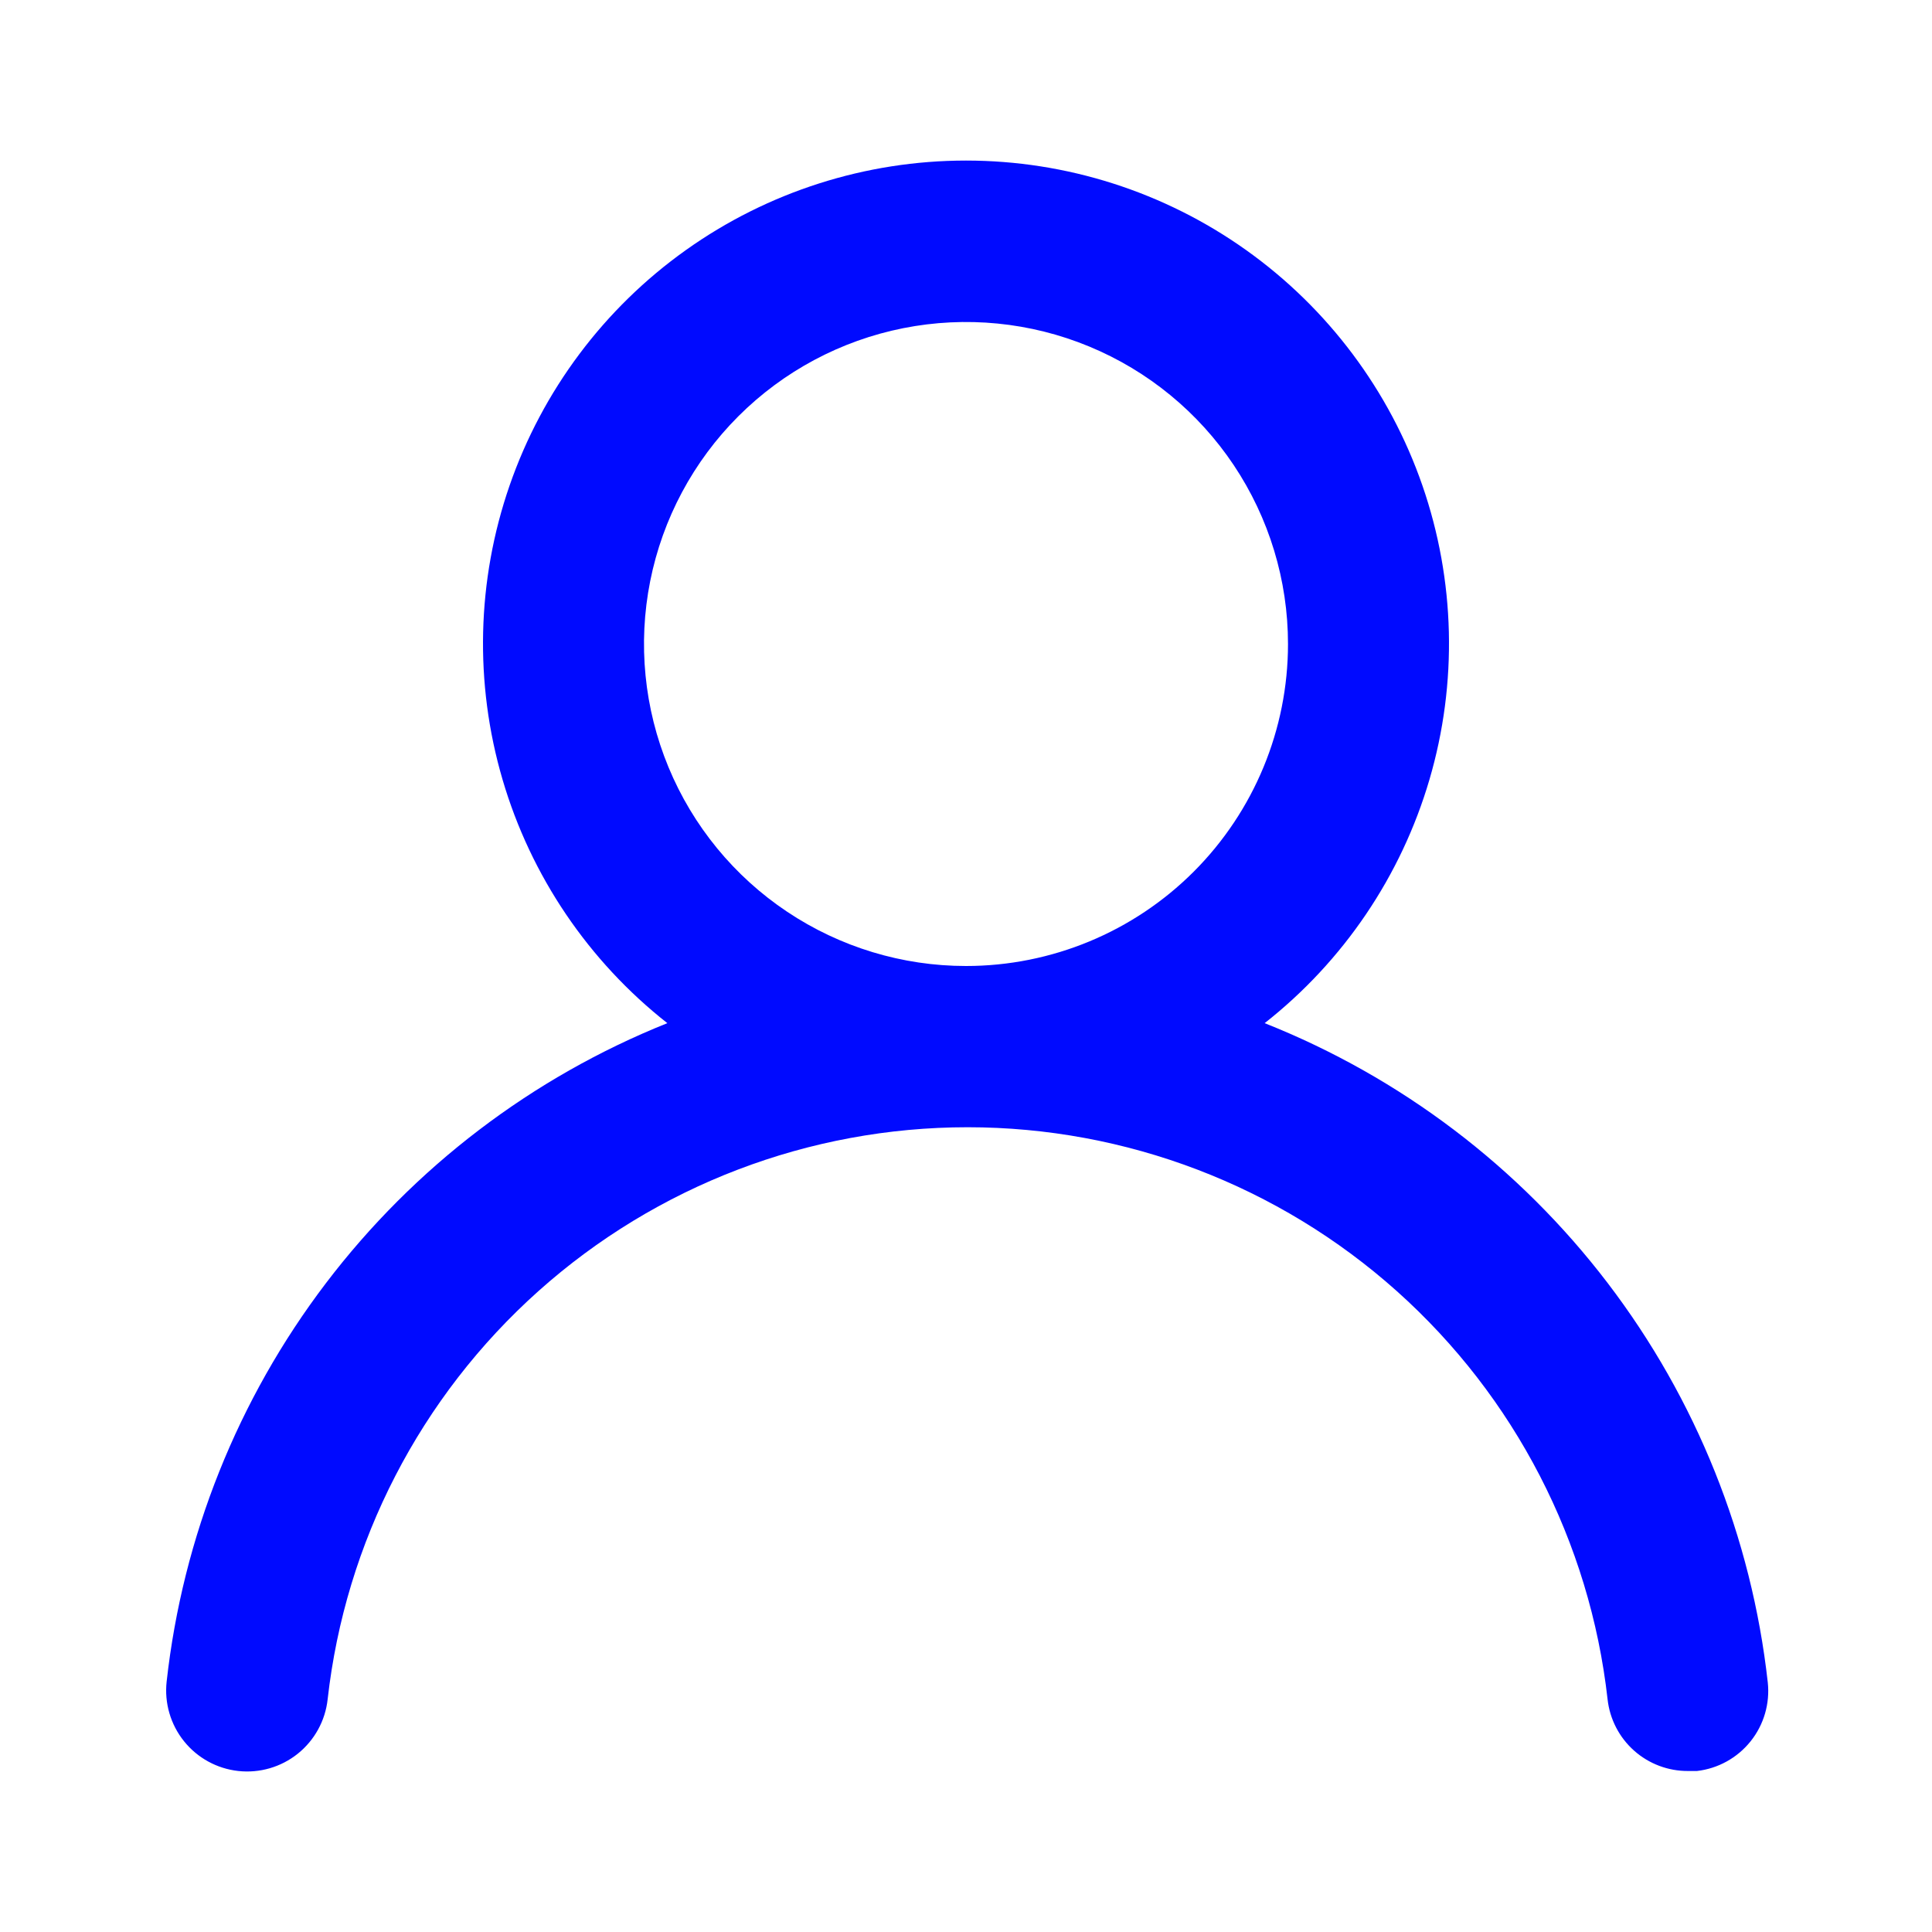
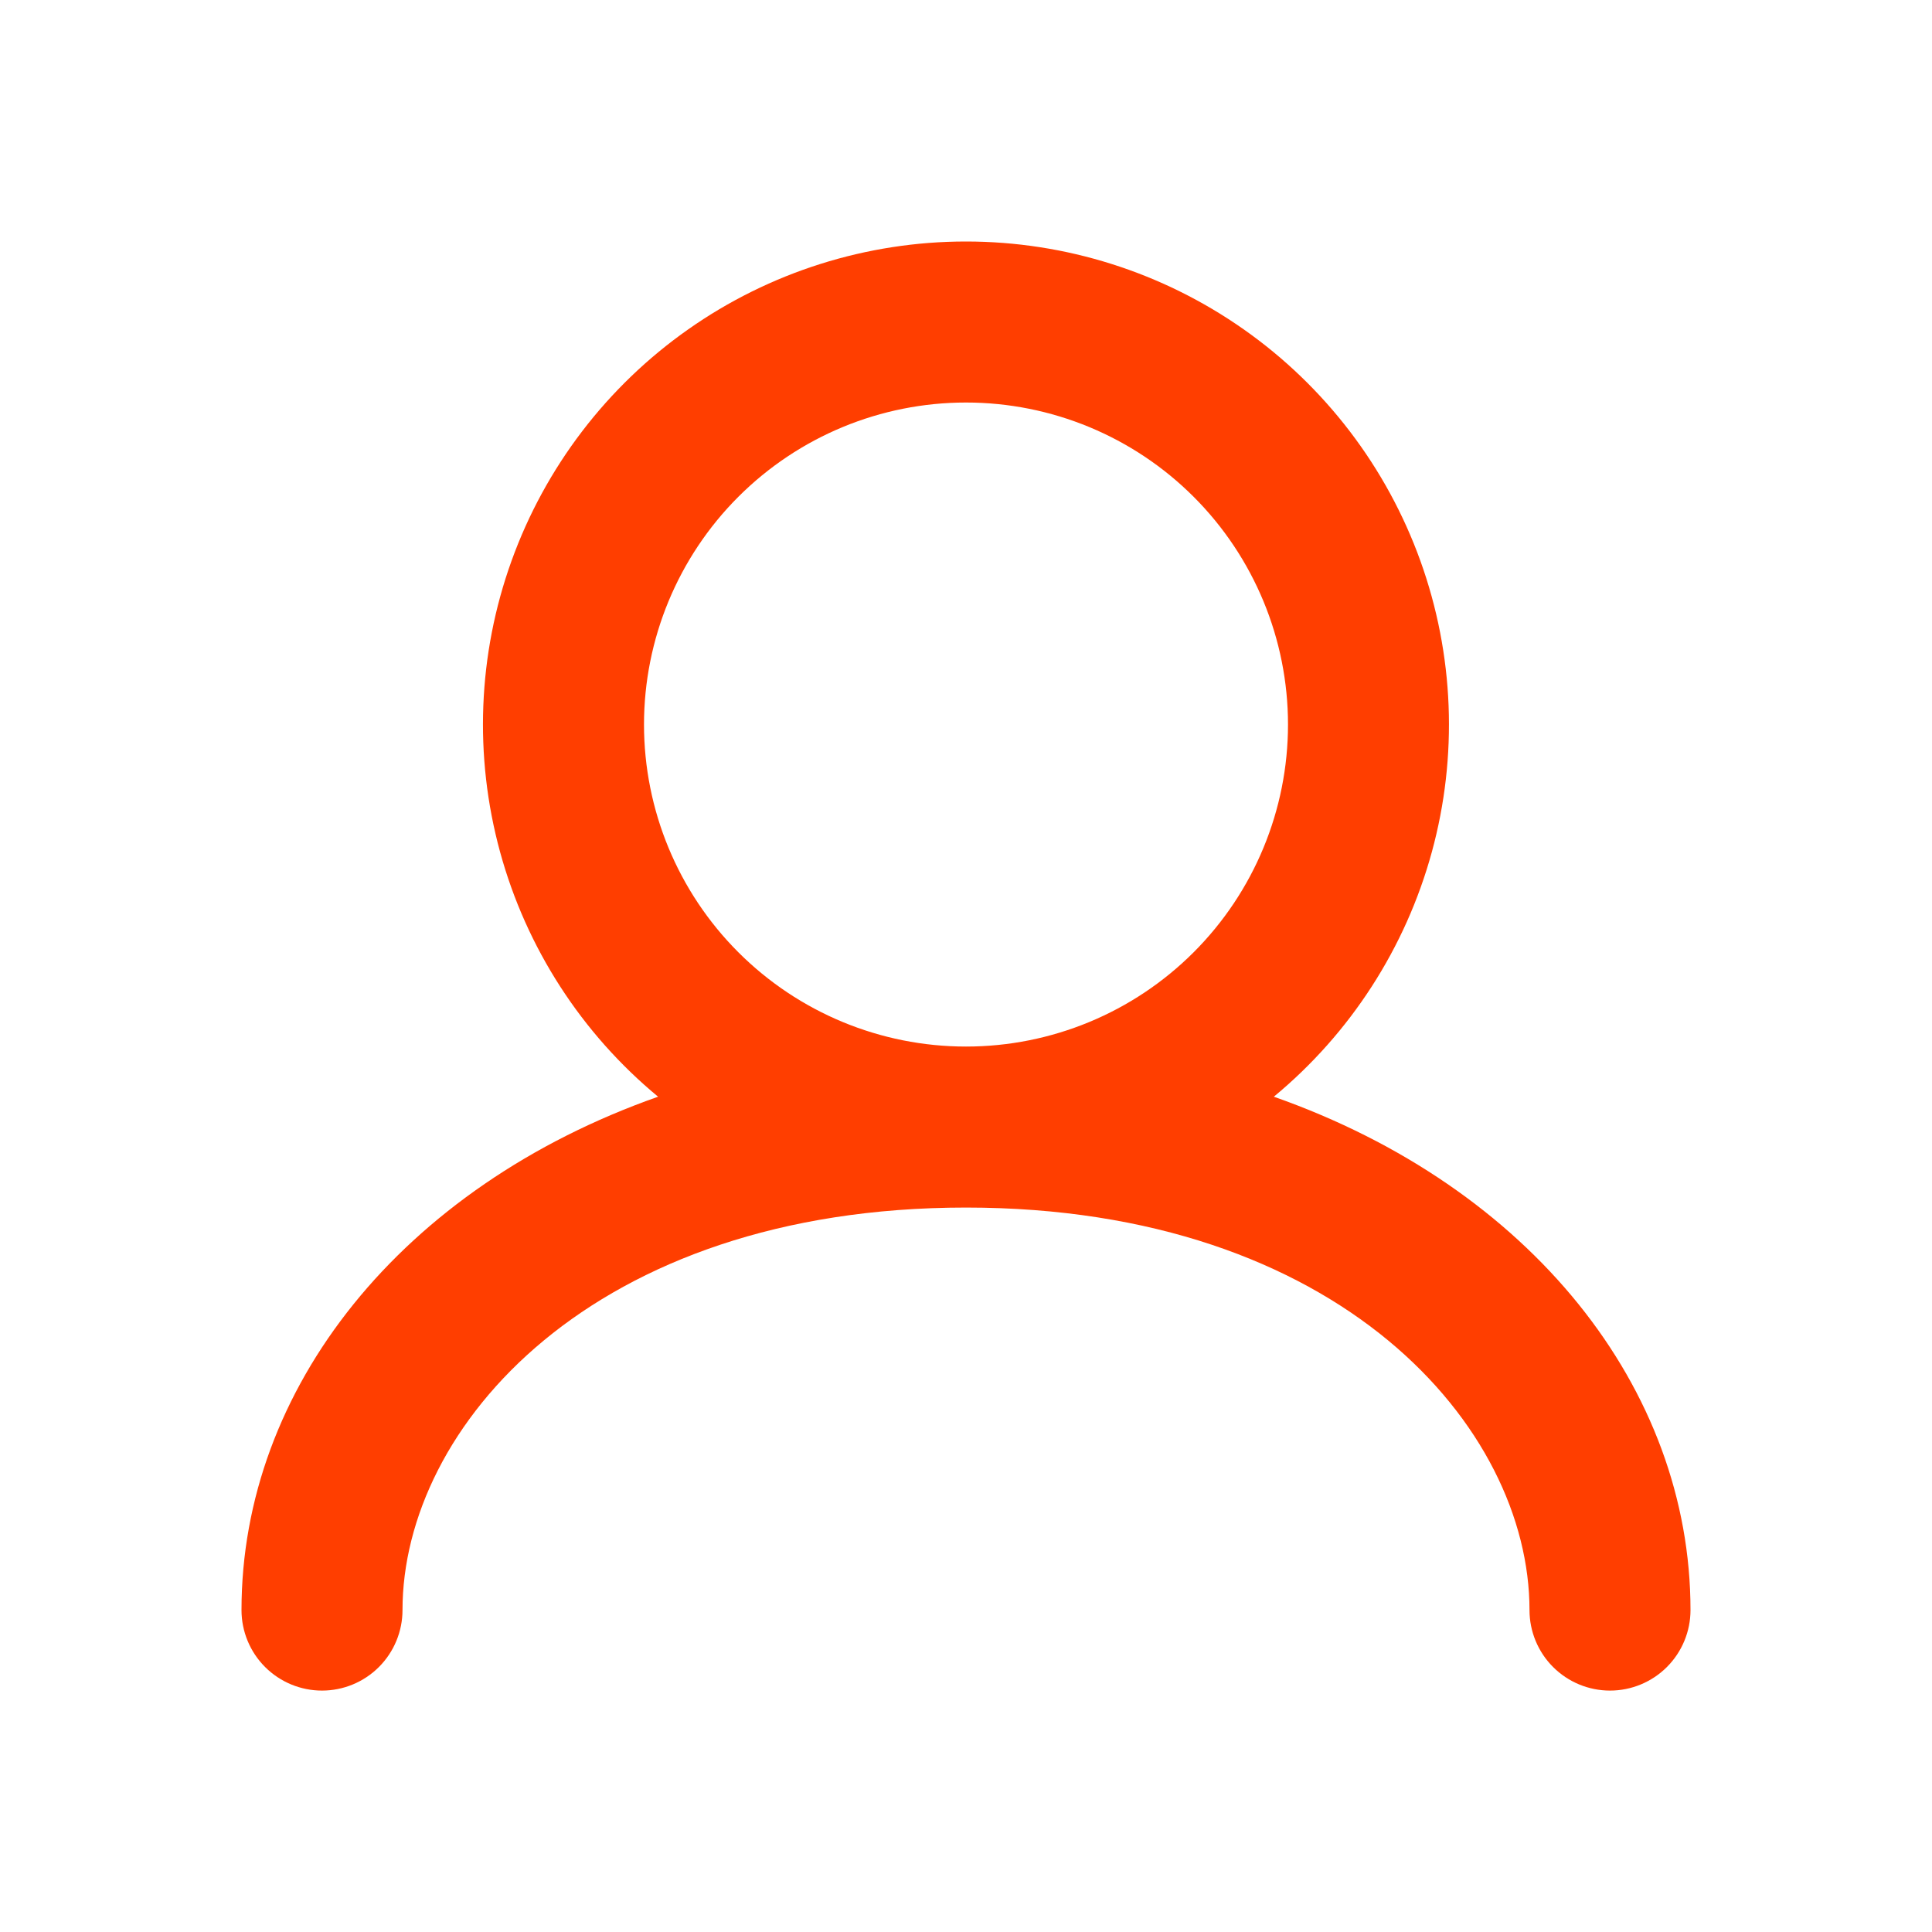
<svg xmlns="http://www.w3.org/2000/svg" width="200" height="200" viewBox="0 0 200 200" fill="none">
-   <path d="M130.917 105.917C139.087 99.489 145.05 90.674 147.977 80.7C150.904 70.725 150.649 60.086 147.248 50.262C143.847 40.439 137.469 31.92 129.001 25.89C120.532 19.861 110.395 16.621 100 16.621C89.605 16.621 79.468 19.861 70.999 25.89C62.531 31.92 56.153 40.439 52.752 50.262C49.351 60.086 49.096 70.725 52.023 80.7C54.95 90.674 60.913 99.489 69.083 105.917C55.084 111.525 42.869 120.828 33.741 132.833C24.613 144.837 18.913 159.094 17.25 174.083C17.13 175.178 17.226 176.285 17.534 177.342C17.841 178.399 18.354 179.385 19.043 180.244C20.433 181.979 22.456 183.09 24.667 183.333C26.877 183.576 29.093 182.932 30.828 181.541C32.562 180.15 33.674 178.127 33.917 175.917C35.746 159.627 43.514 144.582 55.735 133.657C67.956 122.731 83.774 116.692 100.167 116.692C116.559 116.692 132.377 122.731 144.598 133.657C156.819 144.582 164.587 159.627 166.417 175.917C166.643 177.964 167.62 179.855 169.159 181.225C170.698 182.595 172.69 183.346 174.75 183.333H175.667C177.851 183.082 179.848 181.977 181.221 180.26C182.595 178.543 183.234 176.353 183 174.167C181.329 159.135 175.599 144.842 166.424 132.818C157.249 120.795 144.974 111.496 130.917 105.917V105.917ZM100 100C93.407 100 86.963 98.045 81.481 94.382C75.999 90.72 71.727 85.514 69.204 79.423C66.681 73.332 66.021 66.63 67.307 60.164C68.593 53.698 71.768 47.758 76.43 43.096C81.091 38.435 87.031 35.26 93.497 33.974C99.963 32.688 106.665 33.348 112.756 35.871C118.847 38.394 124.053 42.666 127.716 48.148C131.378 53.629 133.333 60.074 133.333 66.667C133.333 75.507 129.821 83.986 123.57 90.237C117.319 96.488 108.841 100 100 100Z" fill="#000AFF" />
+   <path fill-rule="evenodd" clip-rule="evenodd" d="M66.667 75.004C66.667 66.163 70.179 57.684 76.43 51.432C82.681 45.181 91.159 41.669 100 41.669C108.841 41.669 117.319 45.181 123.57 51.432C129.821 57.684 133.333 66.163 133.333 75.004C133.333 83.845 129.821 92.323 123.57 98.575C117.319 104.827 108.841 108.339 100 108.339C91.159 108.339 82.681 104.827 76.43 98.575C70.179 92.323 66.667 83.845 66.667 75.004V75.004ZM131.867 113.531C139.796 106.971 145.508 98.124 148.224 88.197C150.939 78.271 150.526 67.748 147.04 58.065C143.554 48.382 137.166 40.011 128.746 34.093C120.327 28.176 110.287 25 99.996 25C89.705 25 79.665 28.176 71.246 34.093C62.826 40.011 56.438 48.382 52.952 58.065C49.466 67.748 49.053 78.271 51.768 88.197C54.484 98.124 60.196 106.971 68.125 113.531C41.55 122.889 25 143.732 25 166.675C25 168.885 25.878 171.005 27.441 172.568C29.004 174.131 31.123 175.009 33.333 175.009C35.544 175.009 37.663 174.131 39.226 172.568C40.789 171.005 41.667 168.885 41.667 166.675C41.667 147.757 61.292 125.006 100 125.006C138.708 125.006 158.333 147.757 158.333 166.675C158.333 168.885 159.211 171.005 160.774 172.568C162.337 174.131 164.457 175.009 166.667 175.009C168.877 175.009 170.996 174.131 172.559 172.568C174.122 171.005 175 168.885 175 166.675C175 143.732 158.467 122.889 131.867 113.531Z" fill="#FF3E00" />
</svg>
